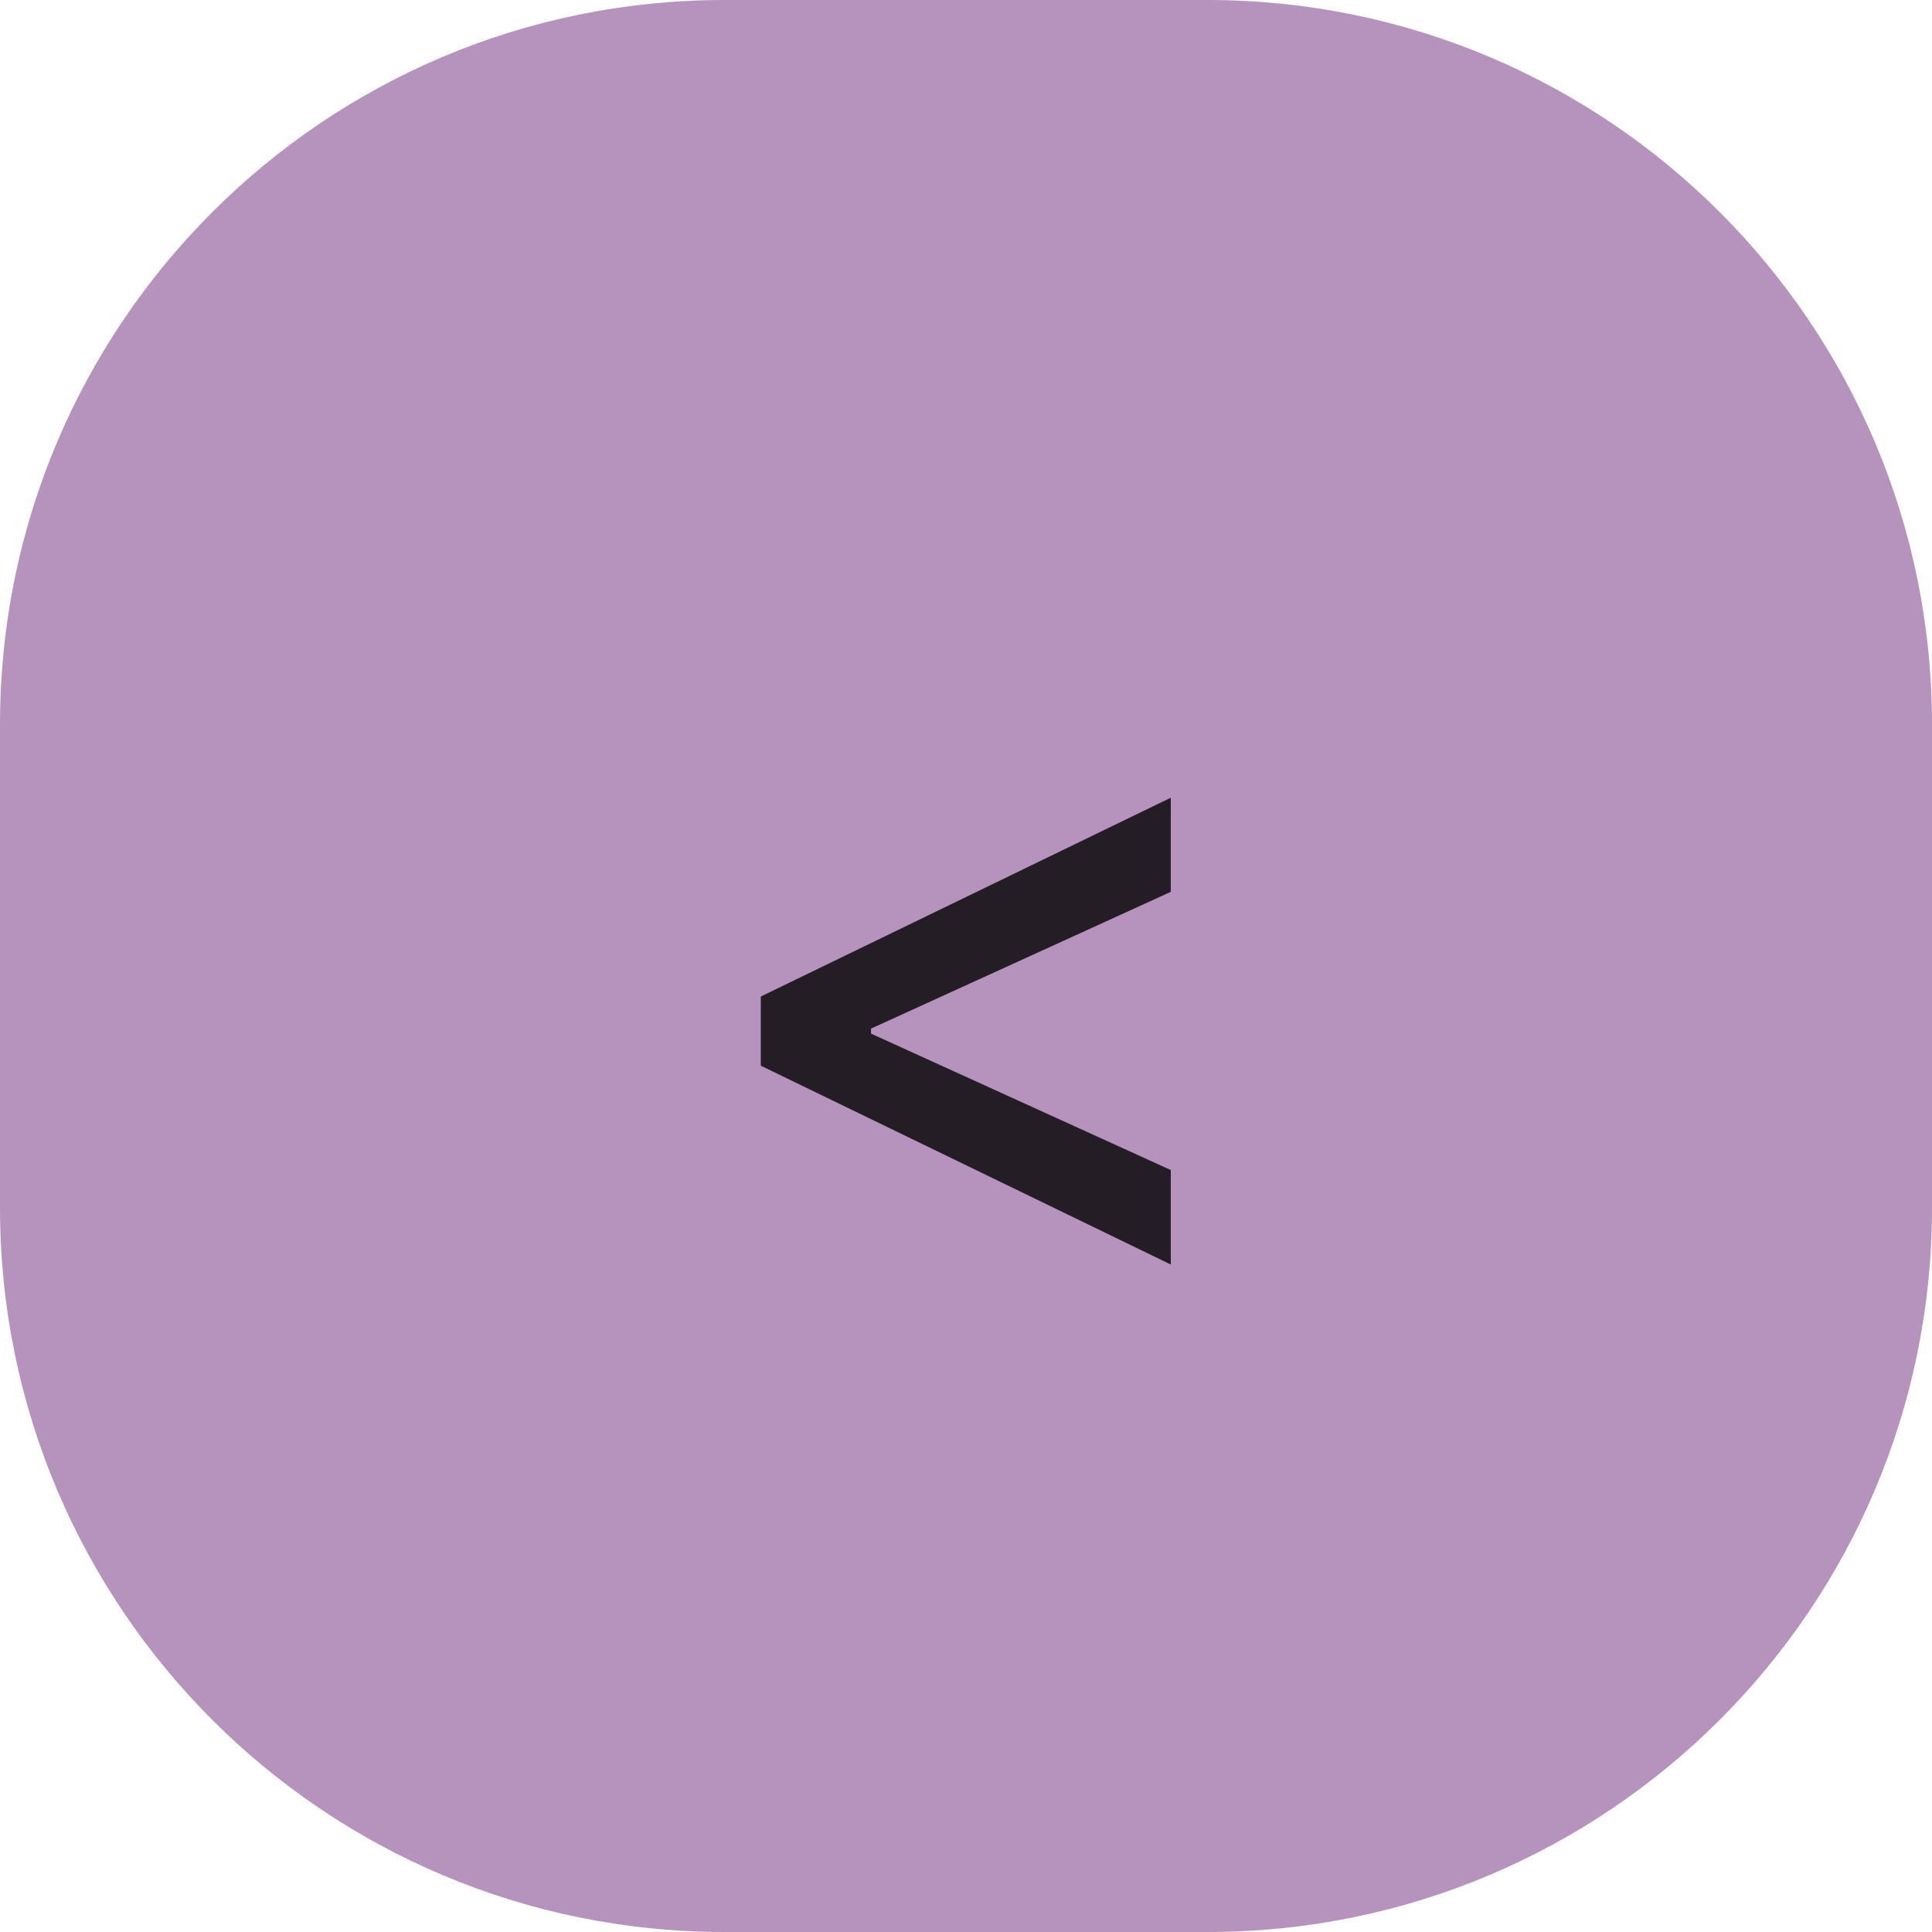
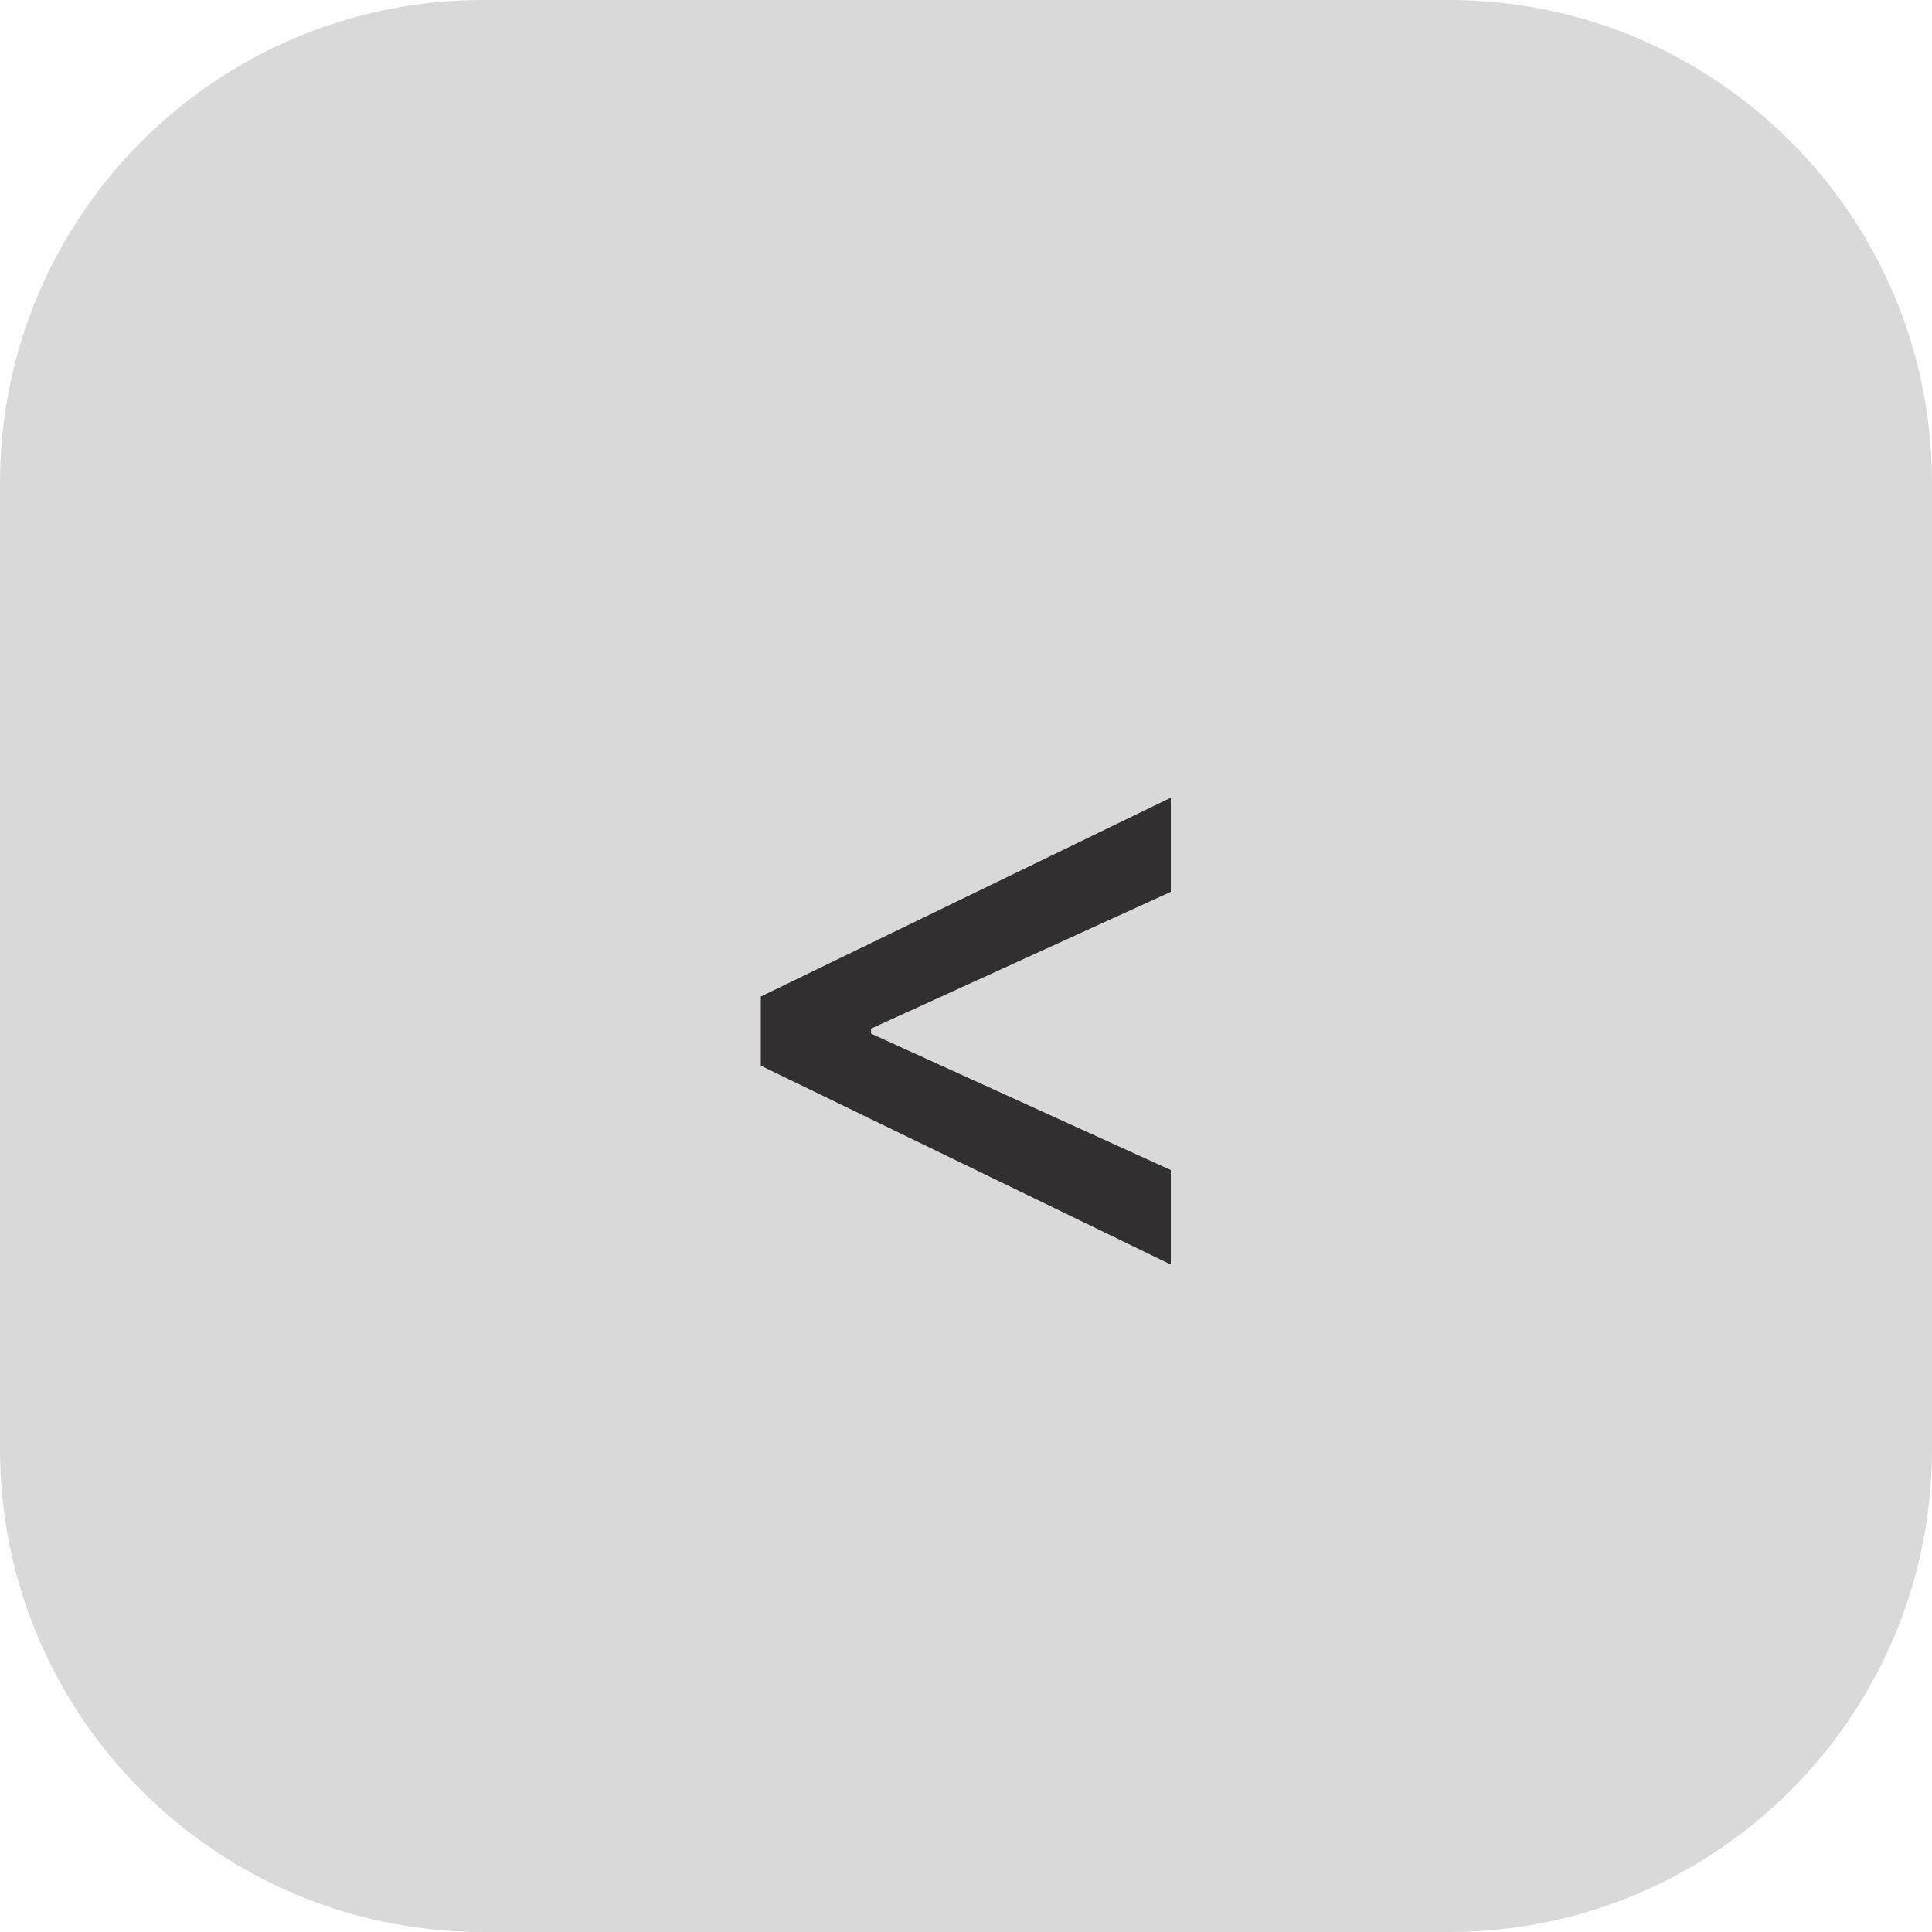
<svg xmlns="http://www.w3.org/2000/svg" width="80" height="80" viewBox="0 0 80 80" fill="none">
-   <rect width="80" height="80" rx="30" fill="#8D5798" fill-opacity="0.64" />
-   <path d="M31.503 44.128V41.264L48.48 33.031V36.93L35.952 42.645L36.067 42.415V42.965L35.952 42.747L48.48 48.449V52.361L31.503 44.128Z" fill="black" fill-opacity="0.8" />
+   <rect width="80" height="80" rx="20" fill="#D9D9D9" />
+   <path d="M31.503 44.128V41.264L48.48 33.031V36.93L35.952 42.645L36.067 42.415V42.965L35.952 42.747L48.48 48.449V52.361L31.503 44.128Z" fill="#312F2F" />
</svg>
